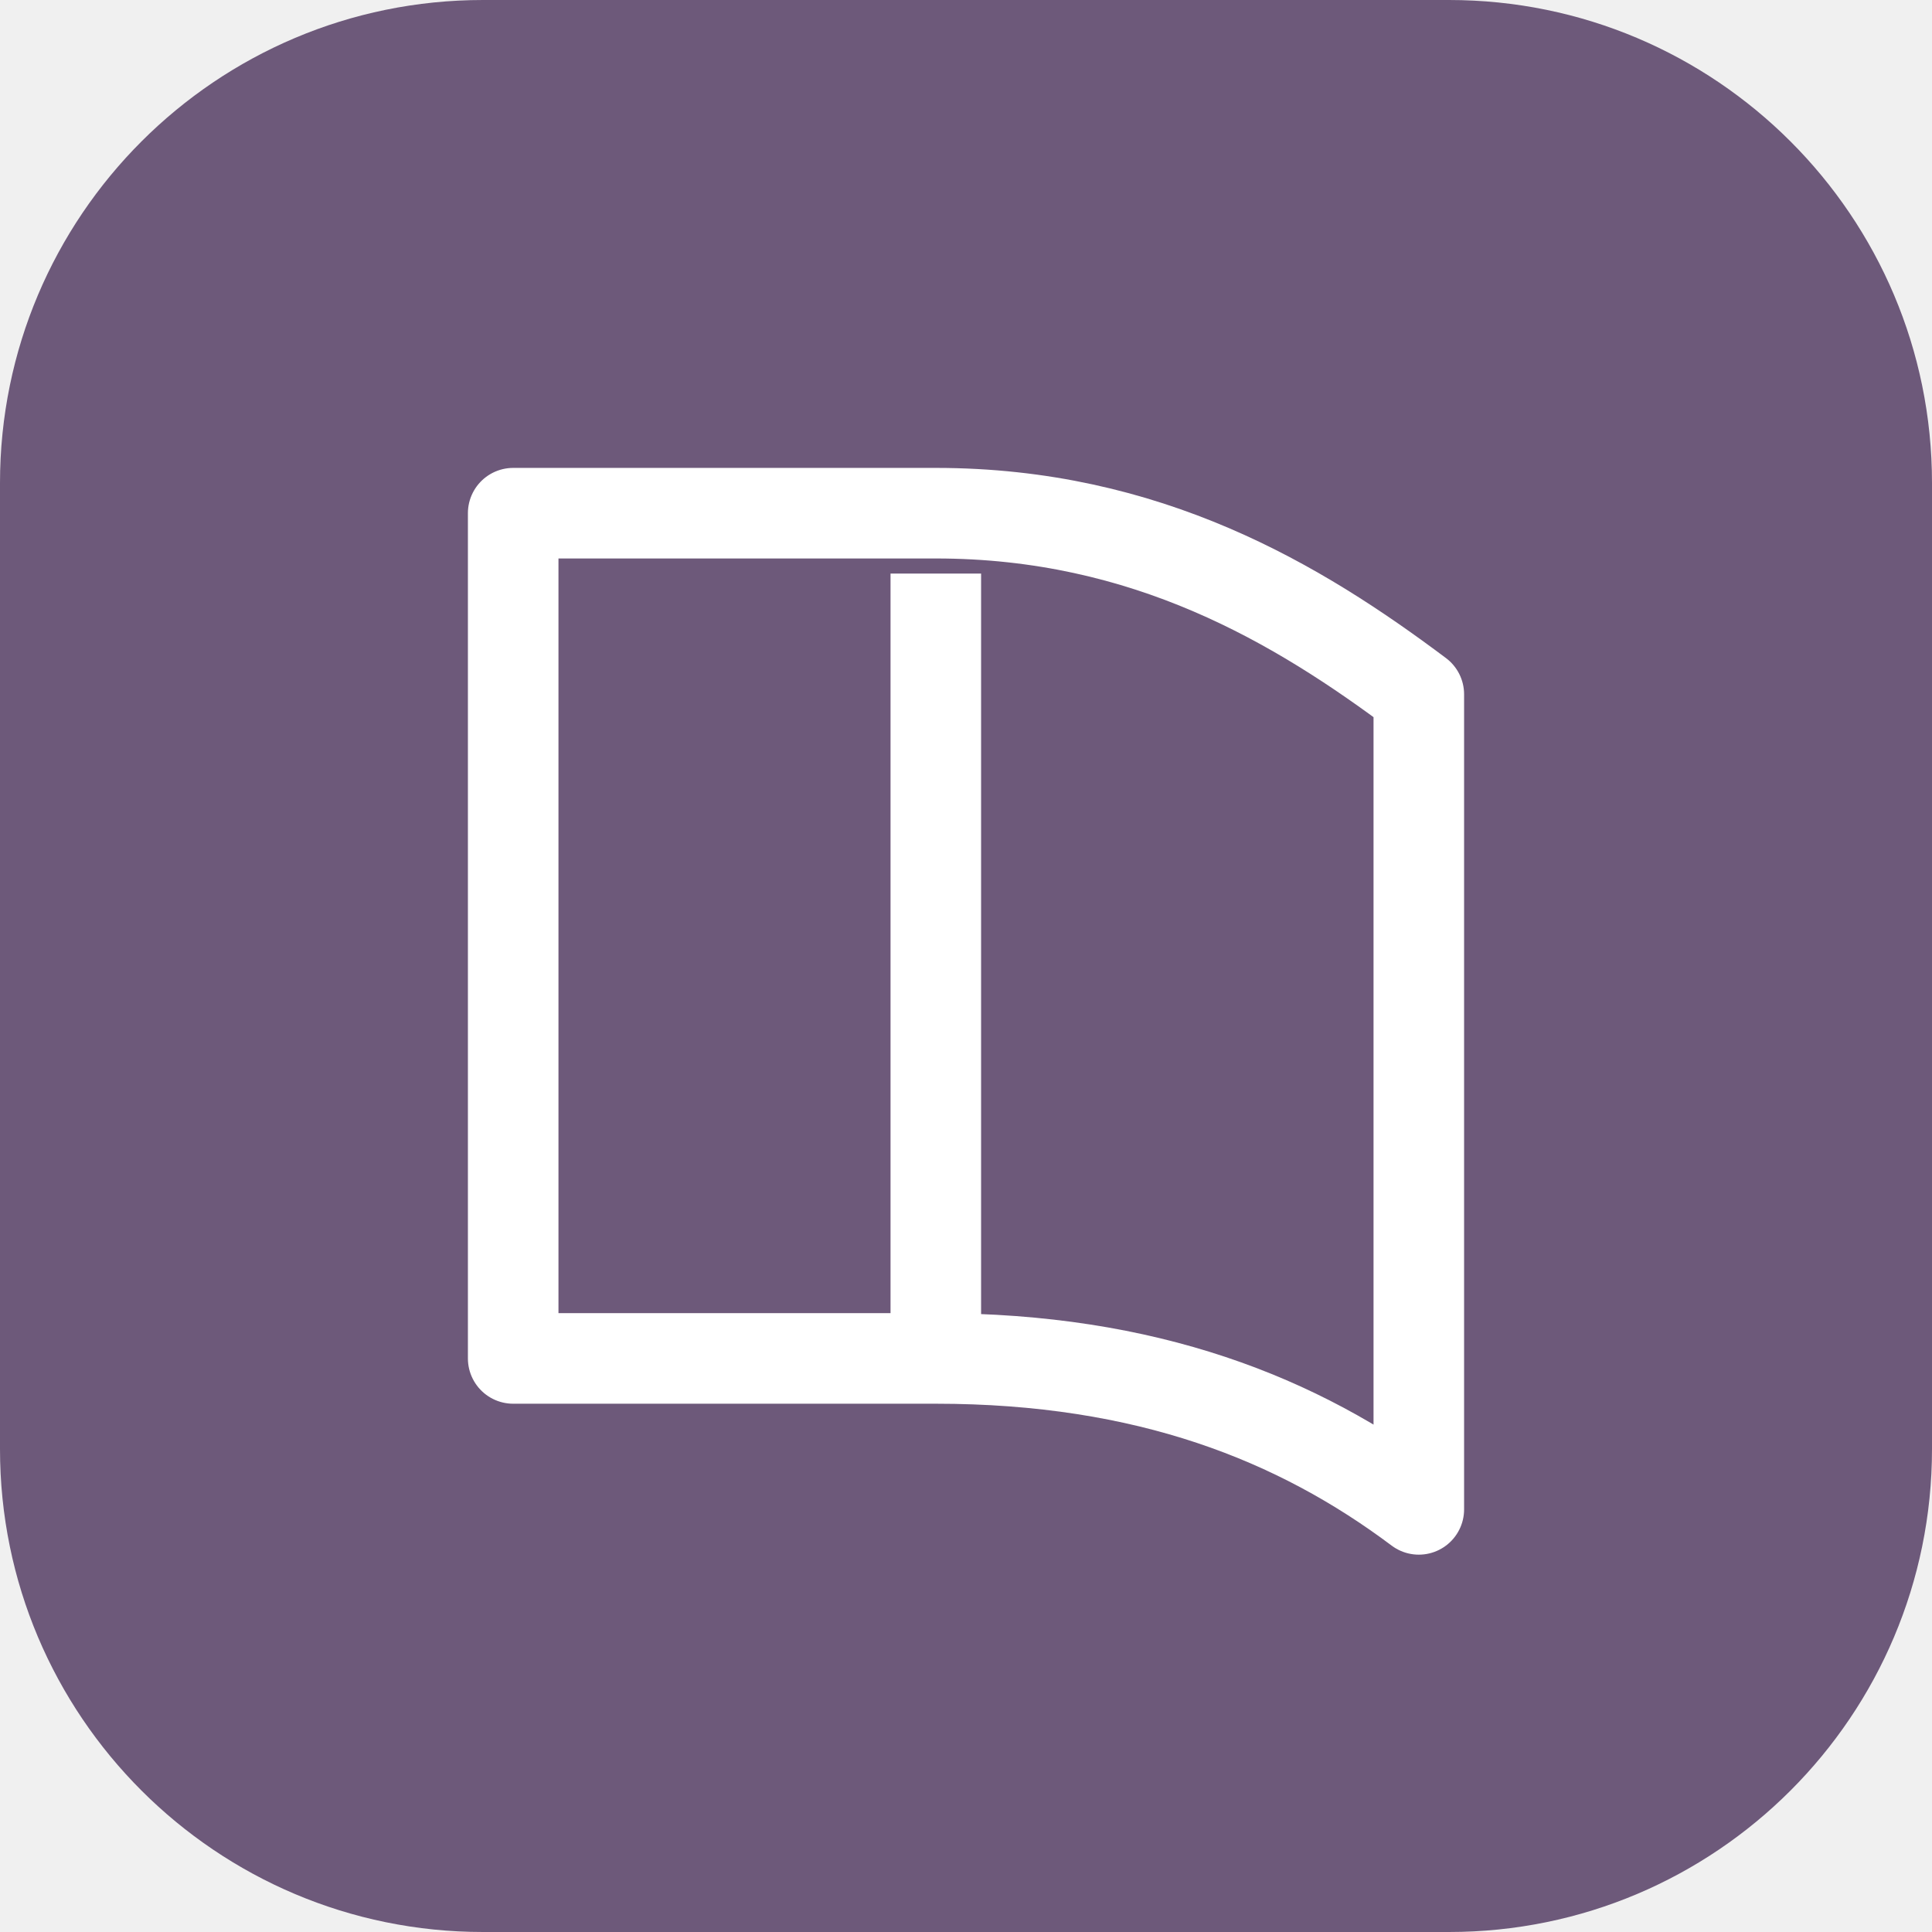
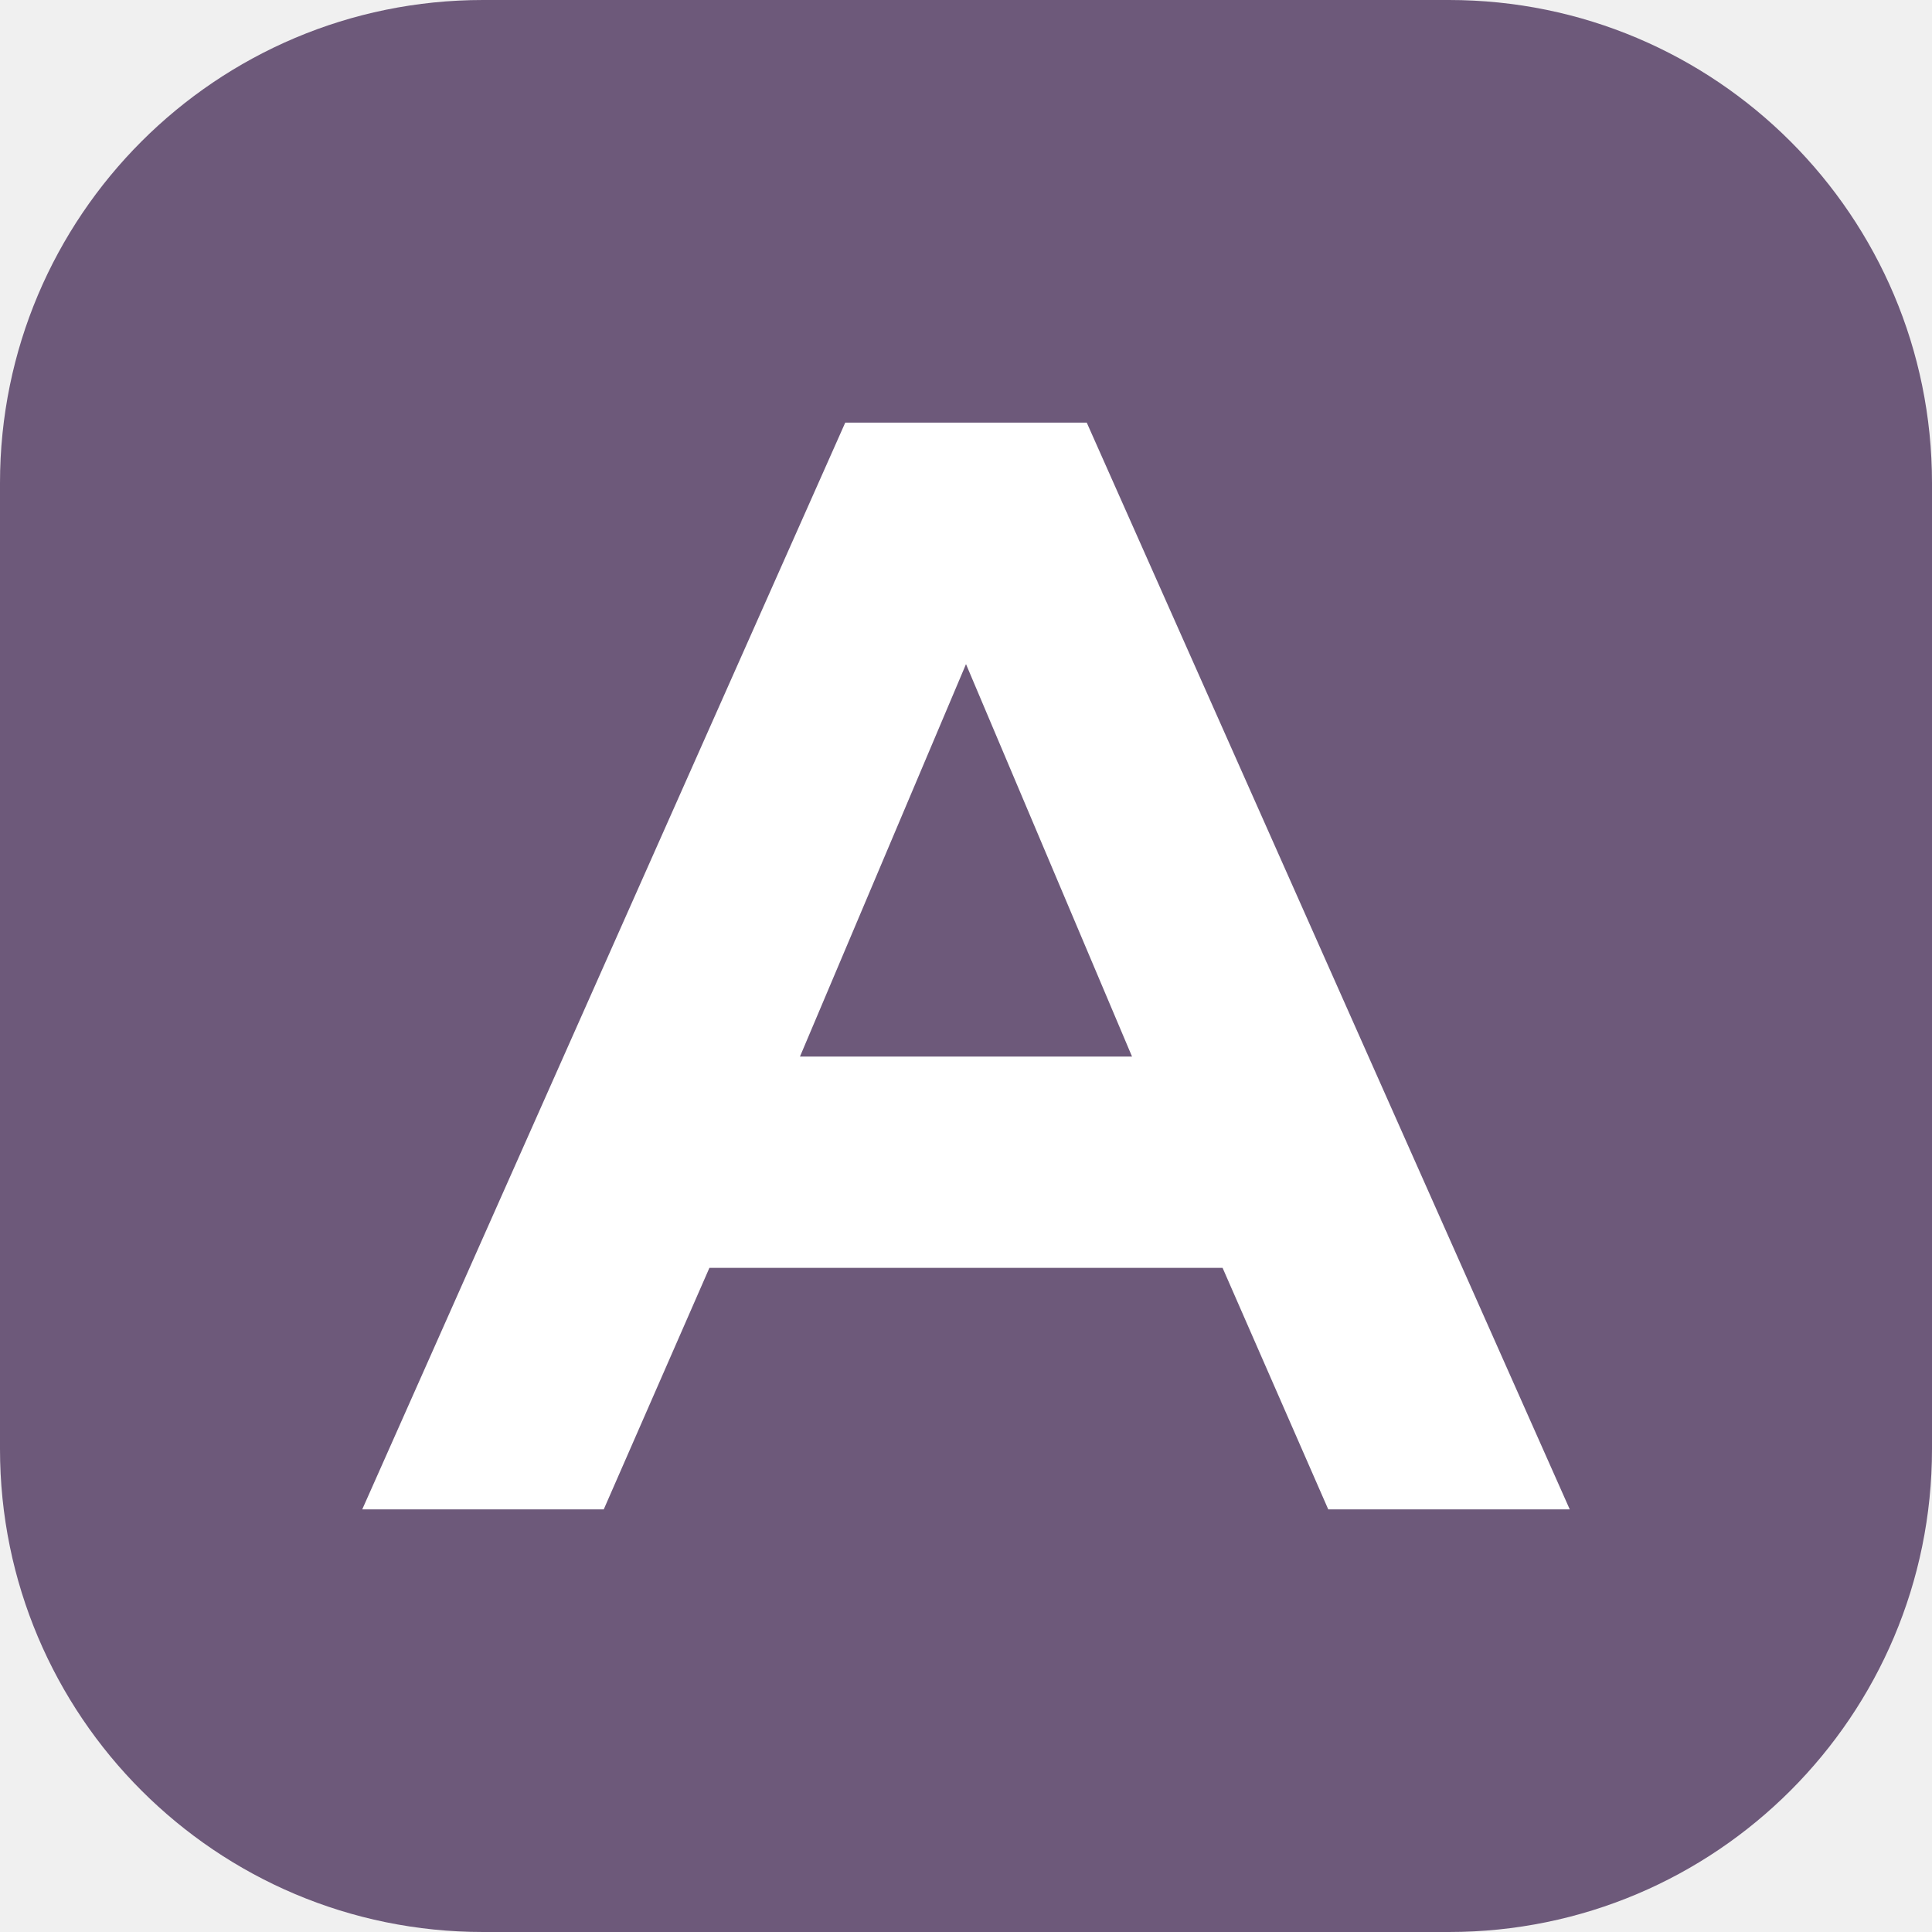
<svg xmlns="http://www.w3.org/2000/svg" viewBox="0 0 64 64">
  <rect width="64" height="64" rx="16" fill="#6d597a" />
-   <path d="M17 17h14c7 0 12 3 16 6v27c-4-3-9-5-16-5H17zm0 0v28M31 19v26" fill="none" stroke="#fff" stroke-width="3" stroke-linejoin="round" />
+   <path fill="#fff" fill-rule="evenodd" d="M28 14h8l16 36h-8l-3.5-8h-17L20 50h-8zm-1.5 21h11L32 22z" />
</svg>
